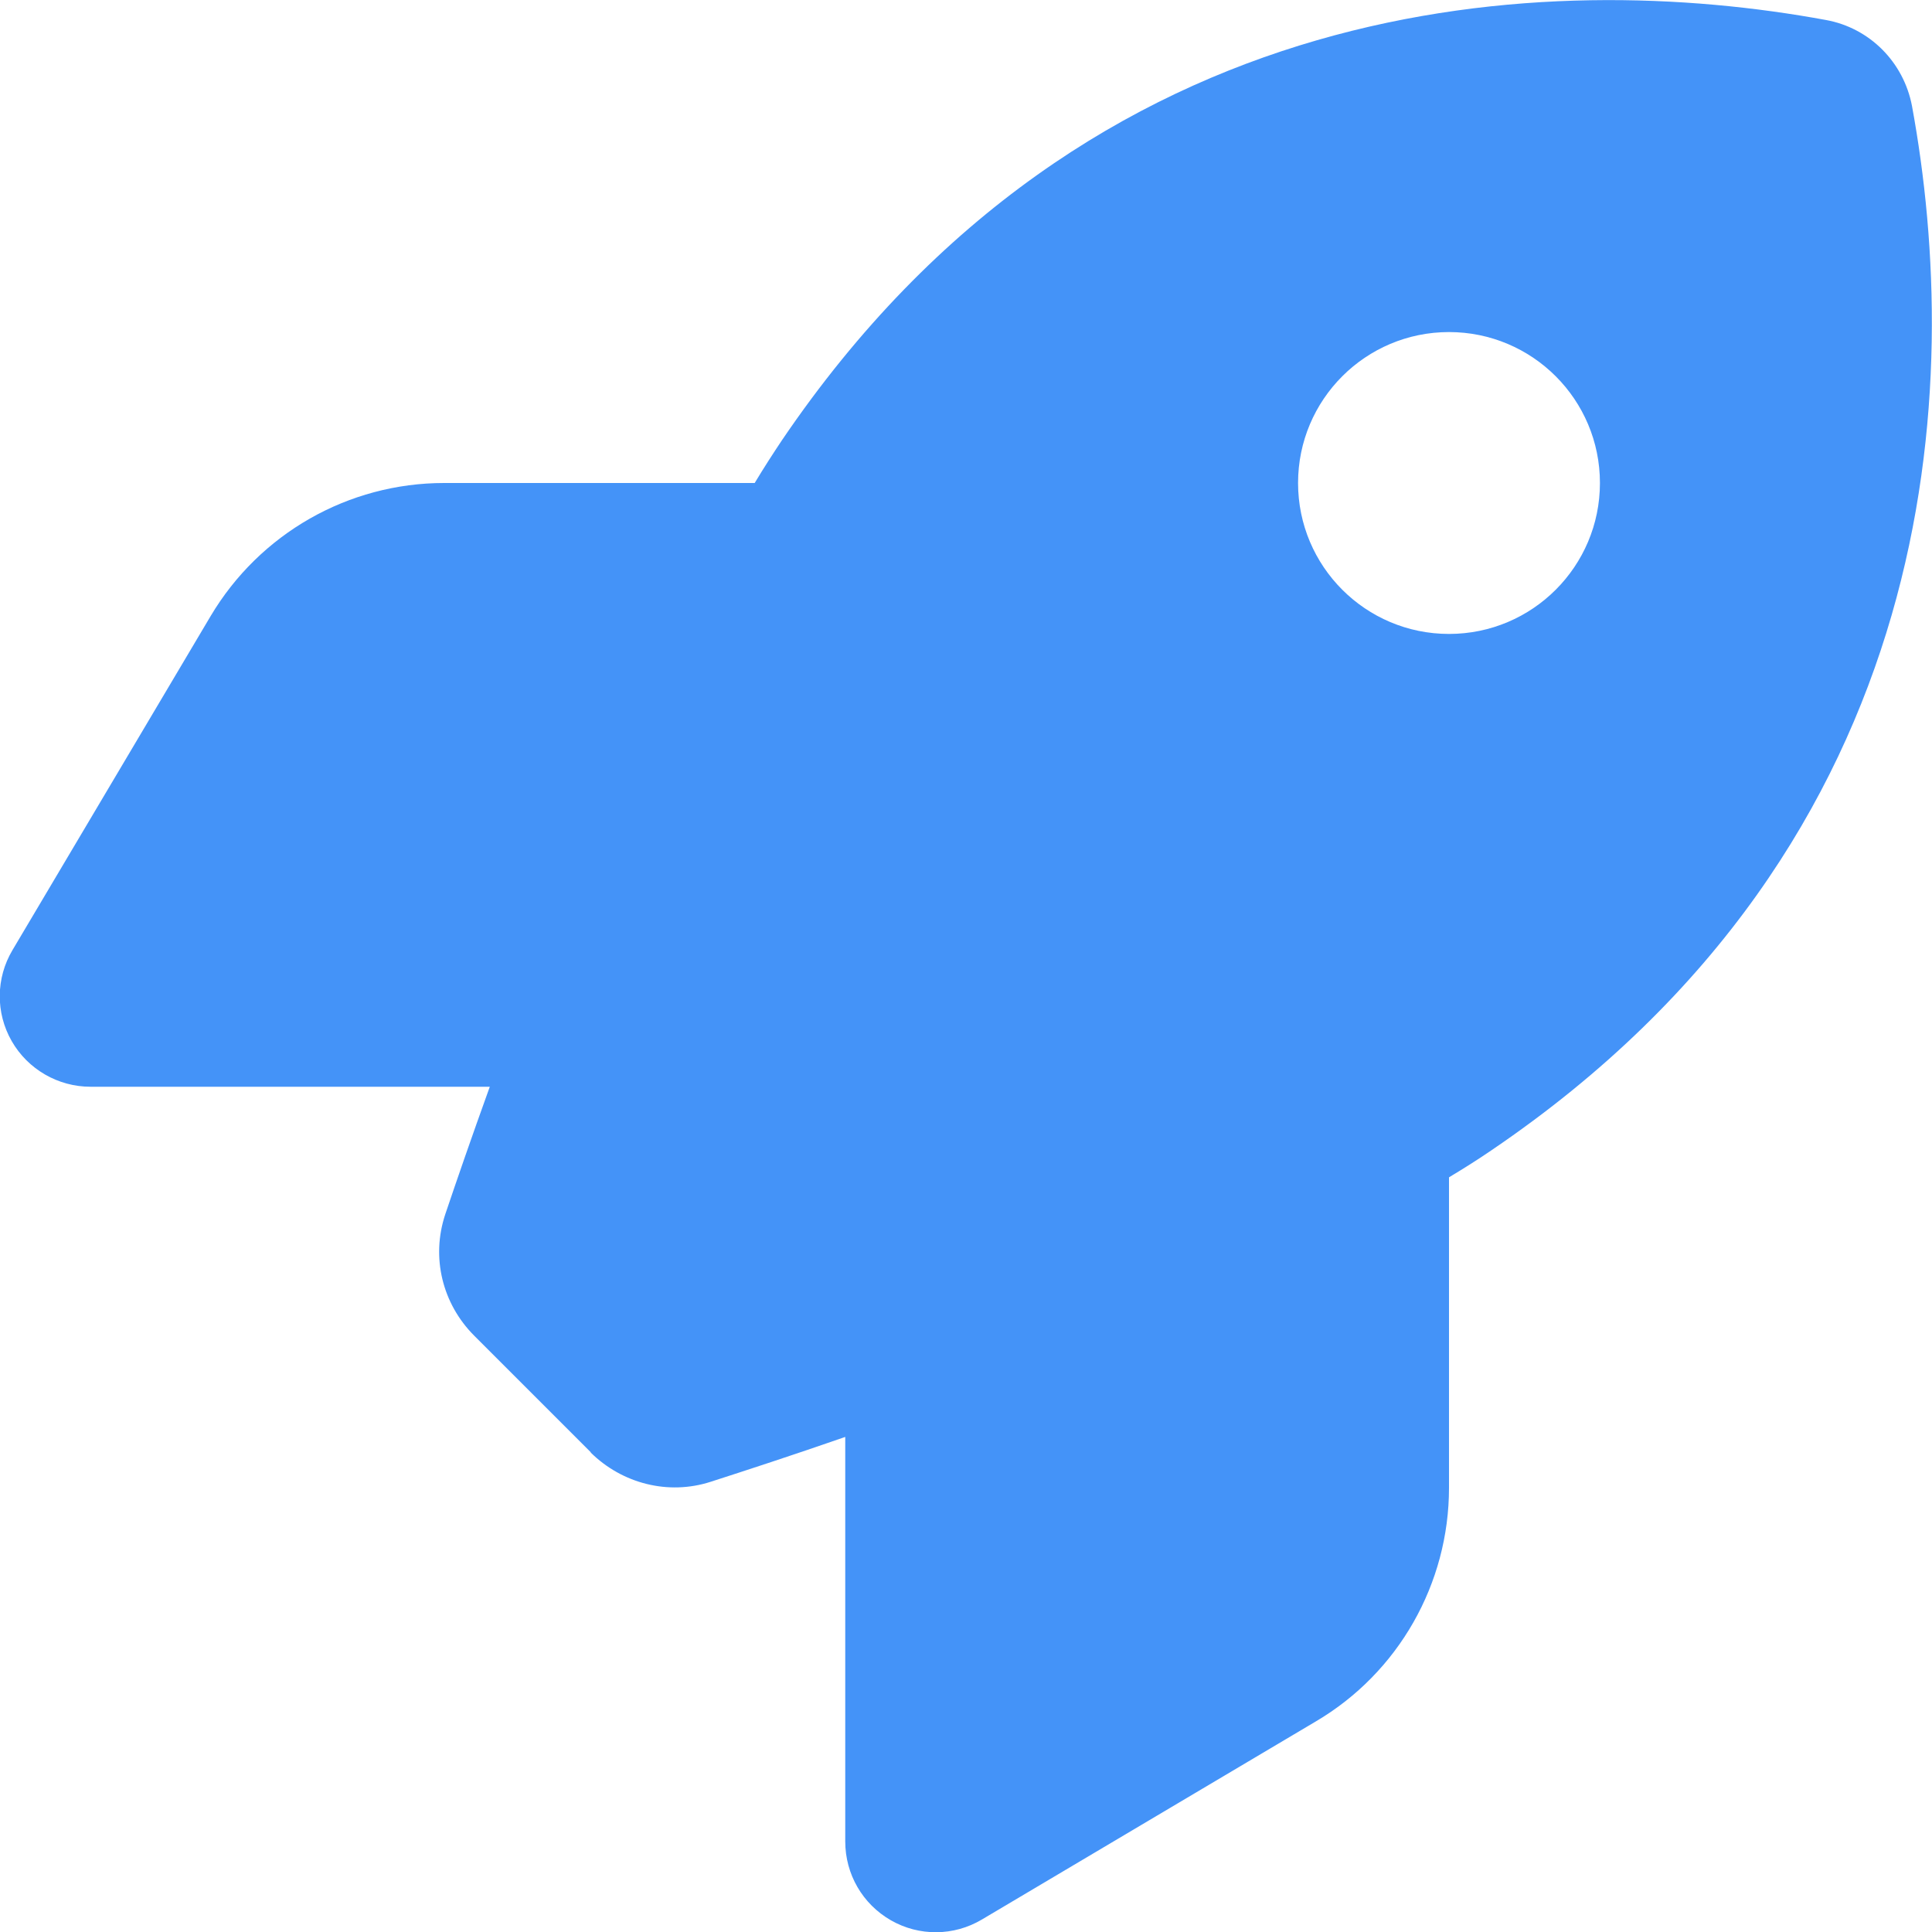
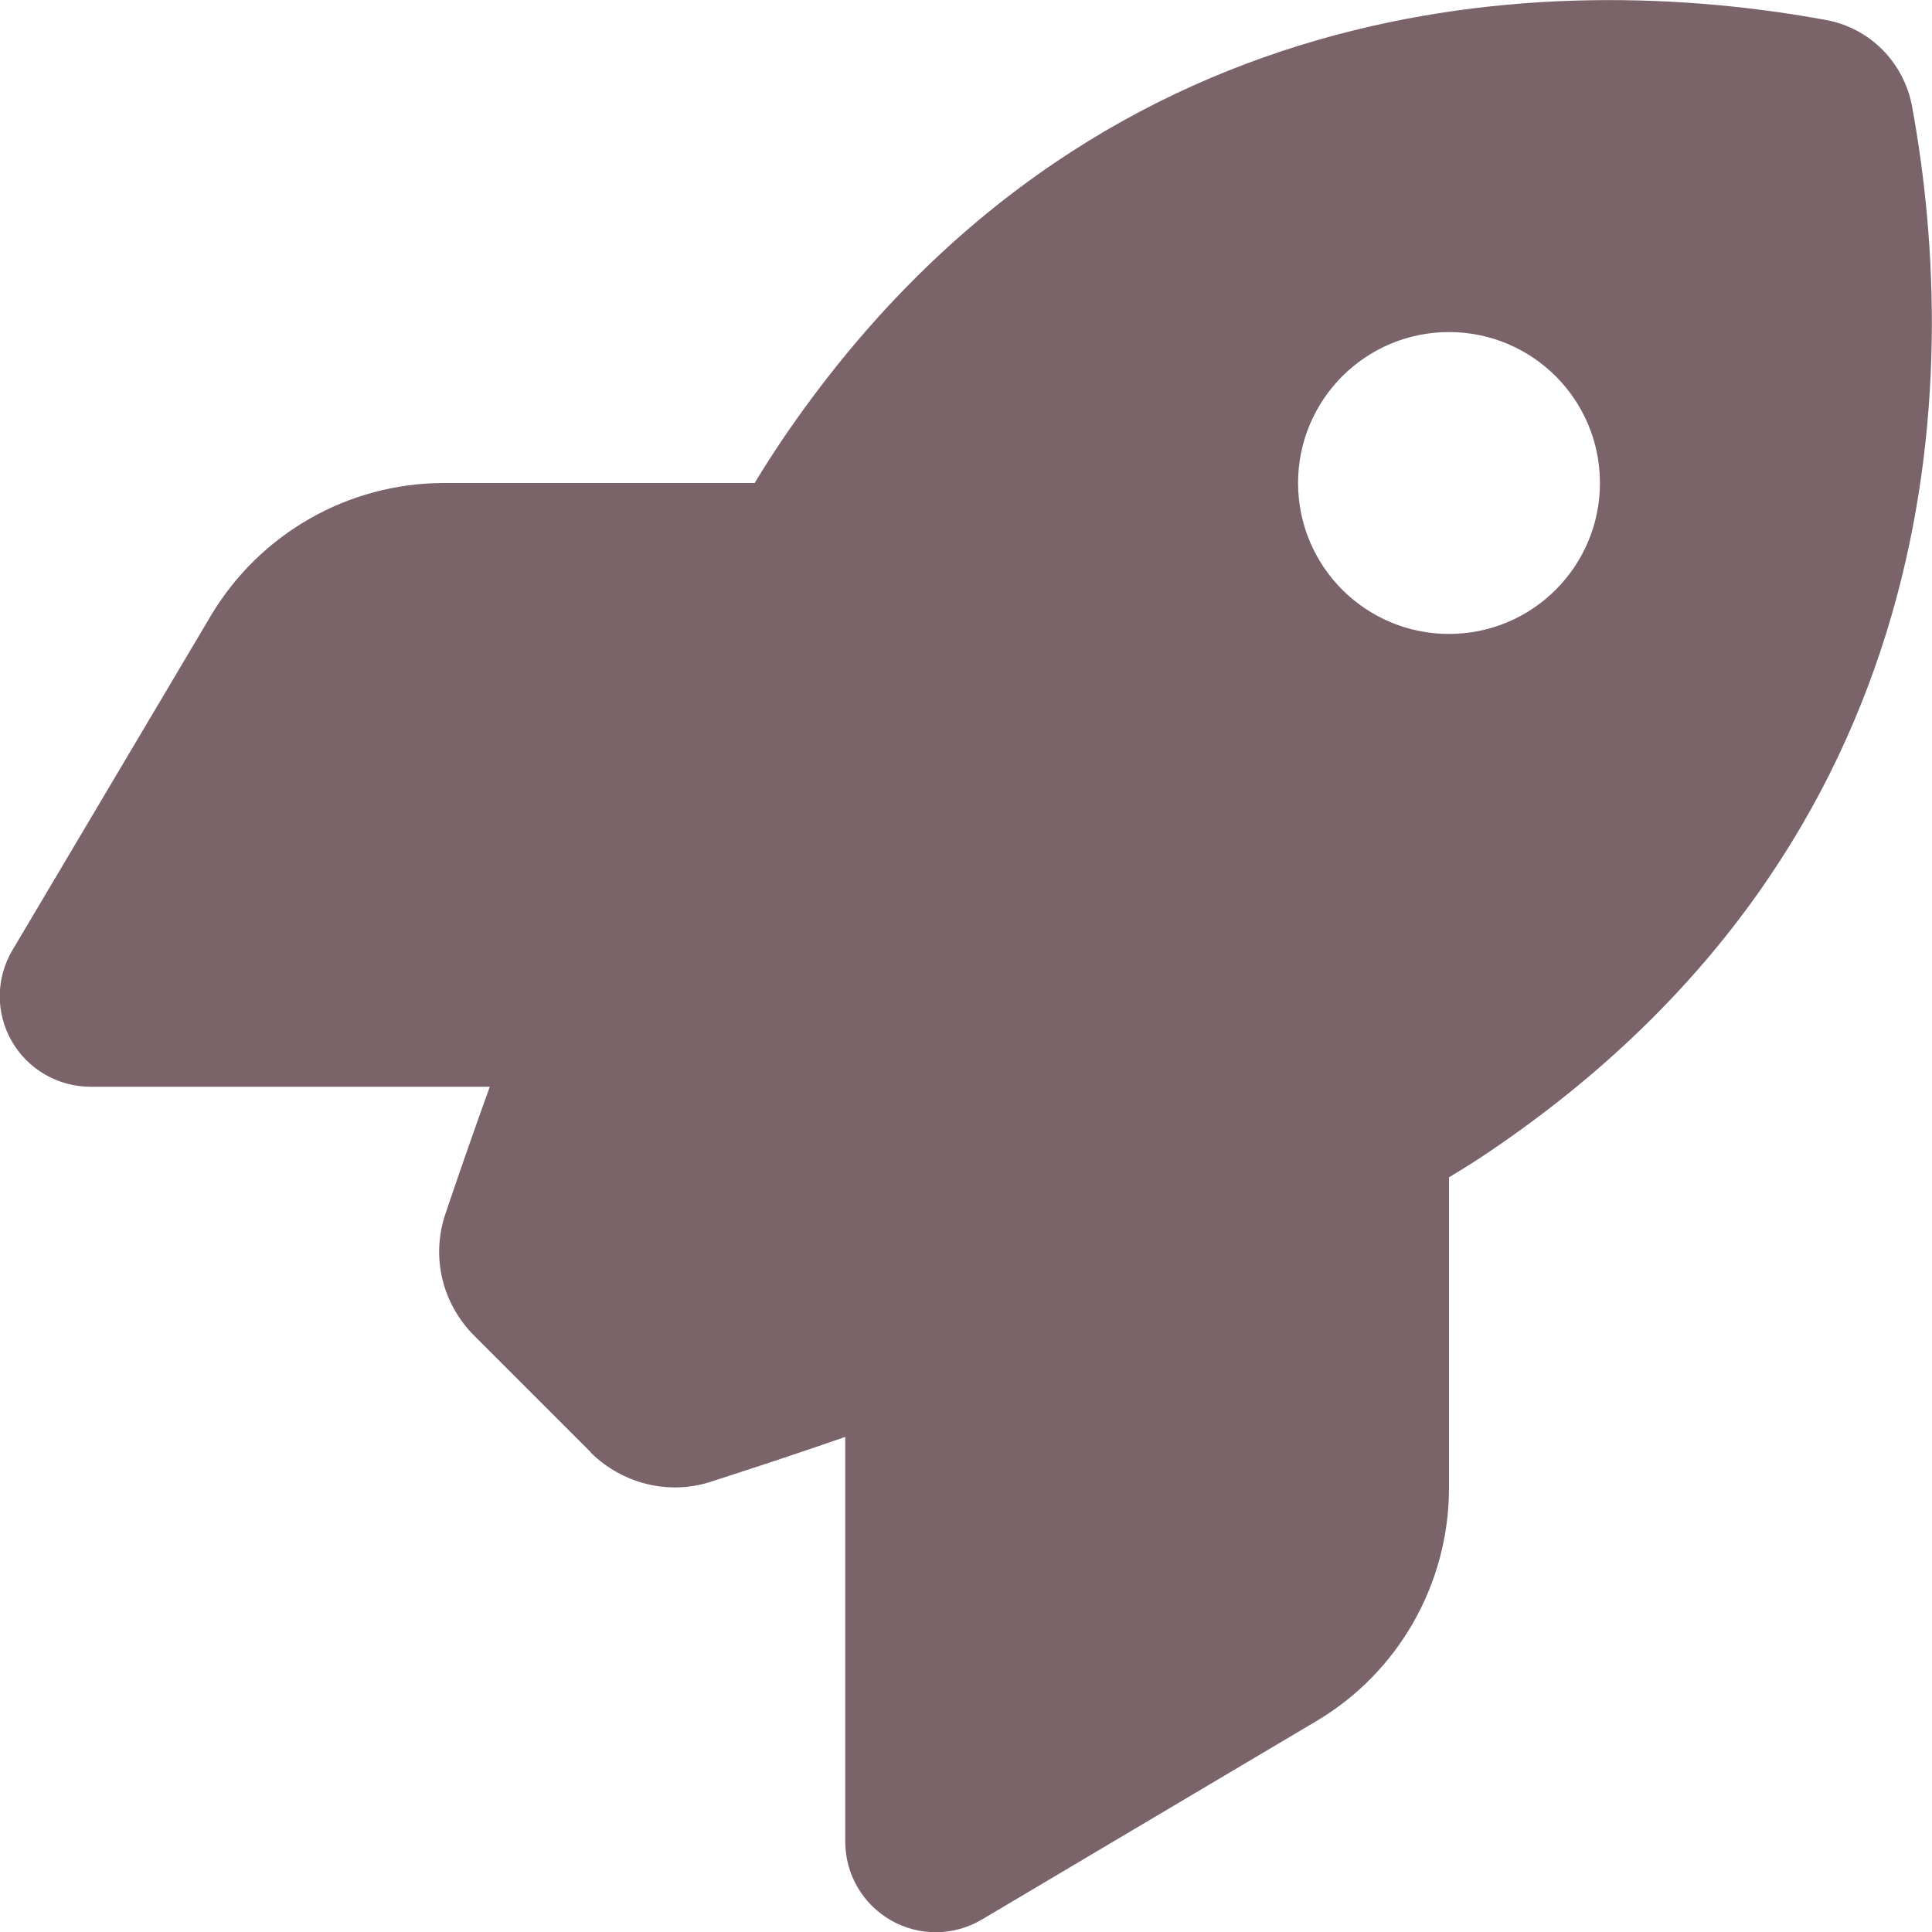
<svg xmlns="http://www.w3.org/2000/svg" viewBox="0 0 512 512">
-   <path fill="#4493f8" d="M156.6 384.9L125.7 354c-8.5-8.5-11.5-20.8-7.7-32.2c3-8.9 7-20.5 11.8-33.8L24 288c-8.6 0-16.6-4.6-20.9-12.1s-4.2-16.7 .2-24.1l52.5-88.5c13-21.9 36.5-35.3 61.9-35.3l82.3 0c2.4-4 4.8-7.7 7.2-11.3C289.1-4.1 411.1-8.1 483.9 5.3c11.6 2.1 20.6 11.2 22.8 22.8c13.4 72.9 9.3 194.8-111.4 276.7c-3.5 2.4-7.3 4.8-11.3 7.2l0 82.3c0 25.4-13.4 49-35.3 61.9l-88.5 52.5c-7.4 4.4-16.6 4.5-24.1 .2s-12.1-12.2-12.1-20.9l0-107.2c-14.1 4.9-26.4 8.9-35.7 11.9c-11.2 3.6-23.4 .5-31.8-7.8zM384 168a40 40 0 1 0 0-80 40 40 0 1 0 0 80z" />
+   <path fill="#7A6369" d="M156.6 384.9L125.7 354c-8.5-8.5-11.5-20.8-7.7-32.2c3-8.9 7-20.5 11.8-33.8L24 288c-8.6 0-16.6-4.6-20.9-12.1s-4.2-16.7 .2-24.1l52.5-88.5c13-21.9 36.5-35.3 61.9-35.3l82.3 0c2.4-4 4.8-7.7 7.2-11.3C289.1-4.1 411.1-8.1 483.9 5.3c11.6 2.1 20.6 11.2 22.8 22.8c13.4 72.9 9.3 194.8-111.4 276.7c-3.5 2.4-7.3 4.8-11.3 7.2l0 82.3c0 25.4-13.4 49-35.3 61.9l-88.5 52.5c-7.4 4.4-16.6 4.5-24.1 .2s-12.1-12.2-12.1-20.9l0-107.2c-14.1 4.9-26.4 8.9-35.7 11.9c-11.2 3.6-23.4 .5-31.8-7.8zM384 168a40 40 0 1 0 0-80 40 40 0 1 0 0 80z" />
</svg>
